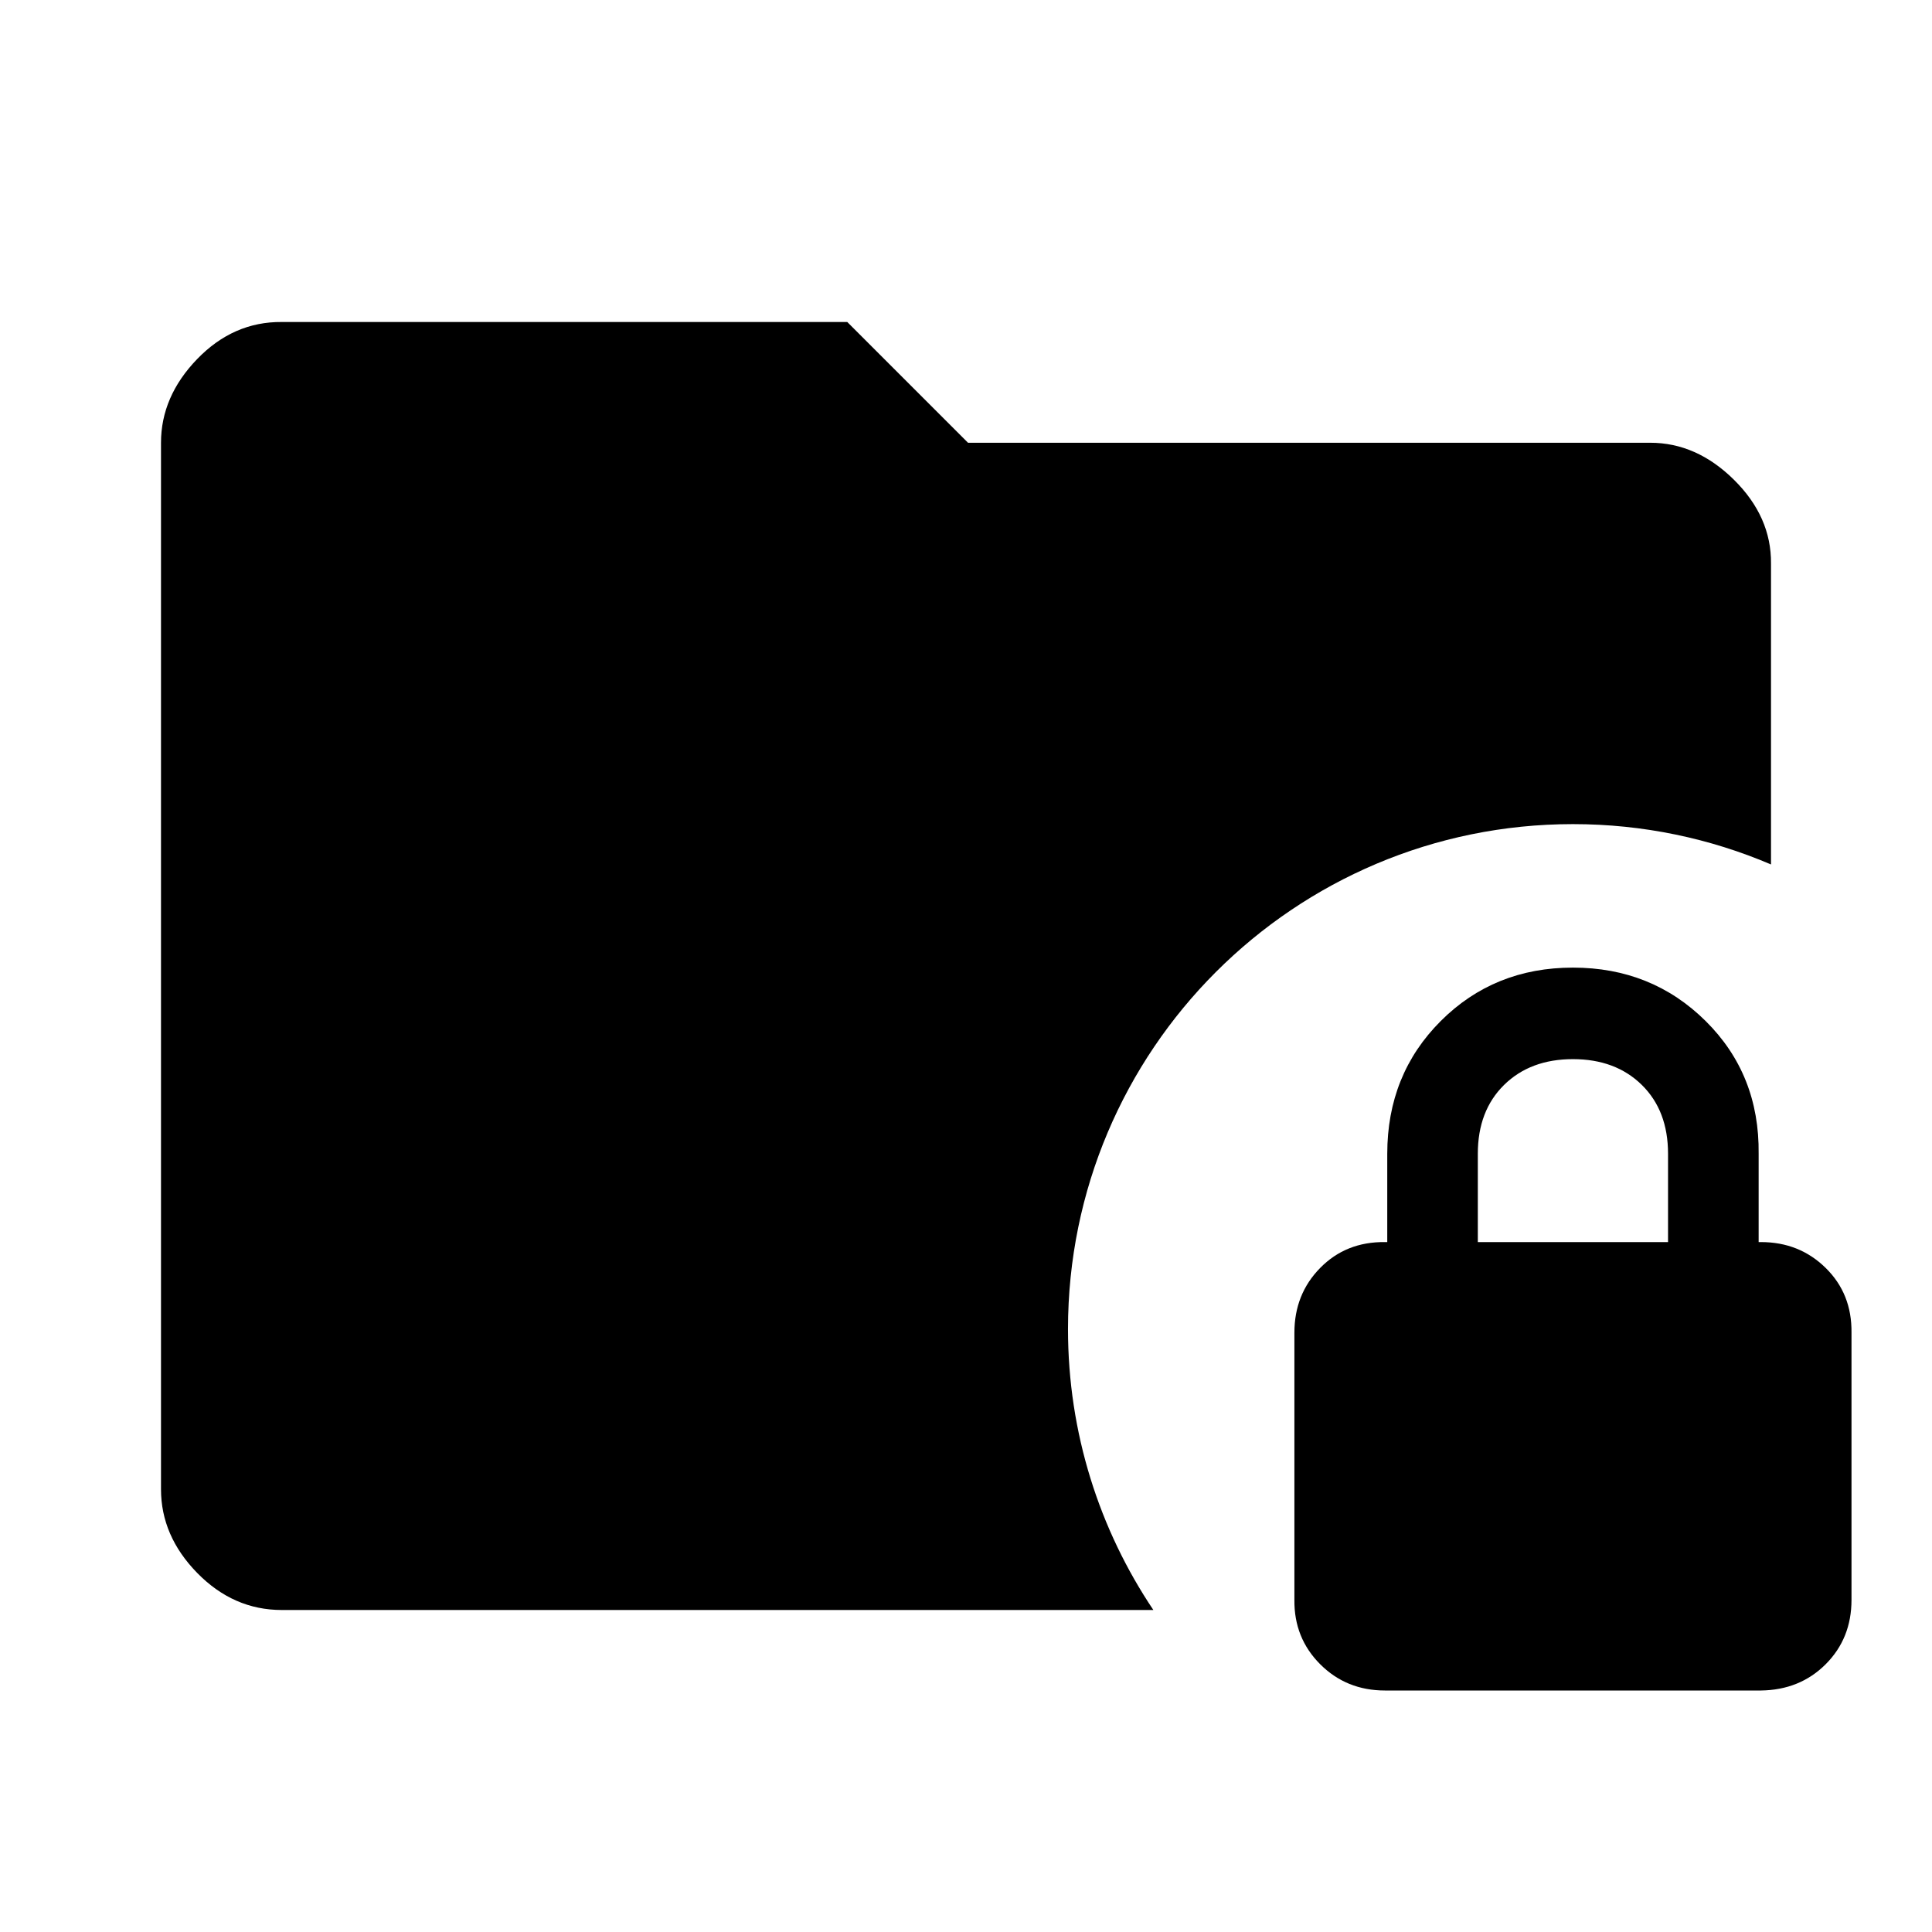
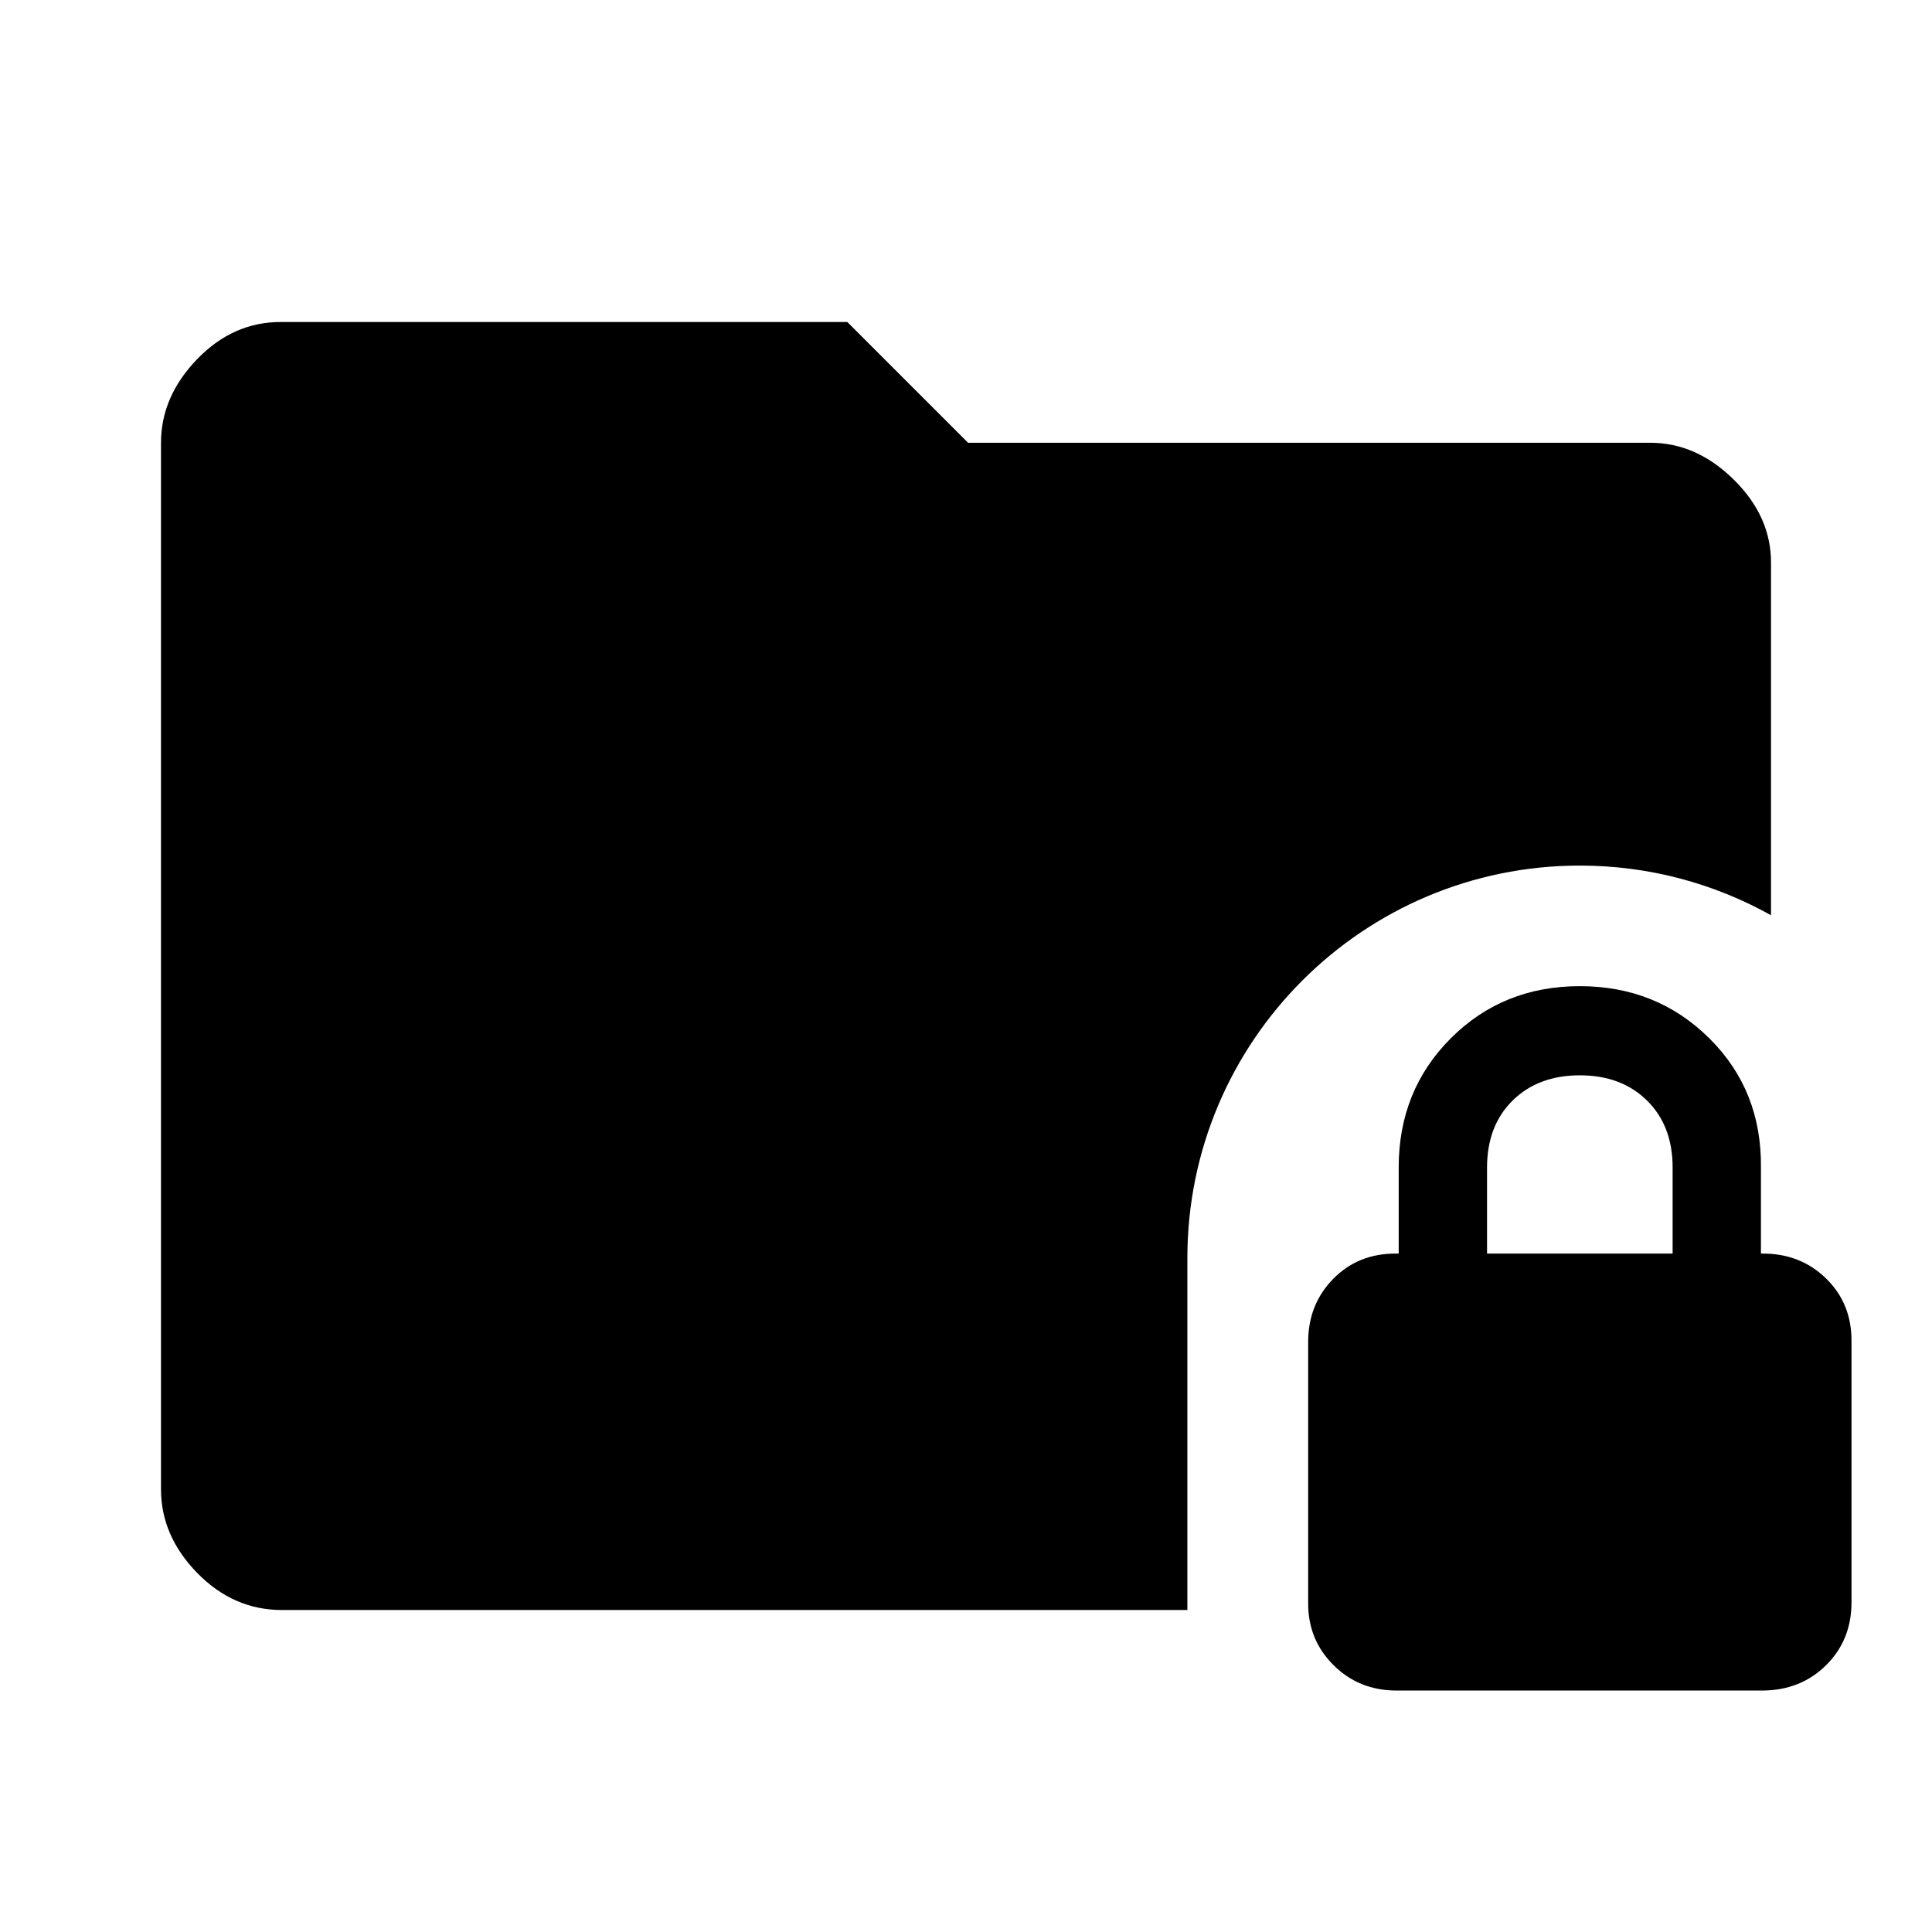
<svg xmlns="http://www.w3.org/2000/svg" width="48" height="48" viewBox="0 0 48 48" fill="none">
-   <path d="M39.079 24.04C40.385 24.04 41.484 24.483 42.377 25.368C43.27 26.253 43.708 27.352 43.693 28.665V30.859H43.749C44.387 30.859 44.923 31.073 45.358 31.501C45.794 31.929 46.008 32.465 46 33.11V39.749C46 40.387 45.786 40.92 45.358 41.348C44.931 41.775 44.394 41.992 43.749 42H34.409C33.772 42 33.235 41.783 32.8 41.348C32.365 40.913 32.152 40.379 32.159 39.749V33.11C32.159 32.473 32.372 31.936 32.8 31.501C33.227 31.066 33.764 30.852 34.409 30.859H34.466V28.665C34.466 27.352 34.909 26.253 35.794 25.368C36.679 24.483 37.774 24.04 39.079 24.04ZM39.079 26.314C38.374 26.314 37.804 26.527 37.369 26.954C36.934 27.382 36.716 27.952 36.716 28.665V30.859H41.442V28.665C41.442 27.952 41.225 27.382 40.79 26.954C40.355 26.527 39.784 26.314 39.079 26.314Z" fill-rule="evenodd" clip-rule="evenodd" fill="black" />
-   <path d="M24.05 11H41C41.766 11 42.46 11.307 43.08 11.92C43.7 12.533 44.007 13.227 44 14V21.477C42.489 20.832 40.826 20.475 39.079 20.475C32.151 20.475 26.534 26.091 26.534 33.02C26.534 35.603 27.316 38.004 28.655 40H7C6.2 40 5.499 39.692 4.899 39.079C4.3 38.466 4 37.773 4 37V11C4 10.234 4.3 9.54 4.899 8.92C5.499 8.3 6.2 7.993 7 8H21.05L24.05 11Z" fill="black" />
+   <path d="M39.251 24.501C40.524 24.501 41.595 24.933 42.466 25.795C43.336 26.657 43.764 27.728 43.75 29.007V31.145H43.805C44.427 31.145 44.951 31.354 45.375 31.77C45.799 32.187 46.007 32.71 46 33.339V39.809C46 40.43 45.792 40.949 45.375 41.365C44.958 41.782 44.434 41.994 43.805 42.001H34.696C34.074 42.001 33.55 41.789 33.126 41.365C32.702 40.941 32.494 40.422 32.501 39.809V33.339C32.501 32.718 32.709 32.194 33.126 31.77C33.543 31.347 34.067 31.138 34.696 31.145H34.75V29.007C34.75 27.728 35.183 26.657 36.046 25.795C36.909 24.932 37.978 24.501 39.251 24.501ZM39.251 26.716C38.563 26.716 38.006 26.924 37.582 27.341C37.158 27.757 36.946 28.313 36.945 29.007V31.145H41.556V29.007C41.556 28.313 41.342 27.757 40.918 27.341C40.494 26.924 39.938 26.716 39.251 26.716Z" fill-rule="evenodd" clip-rule="evenodd" fill="black" />
+   <path d="M24.051 11H41C41.767 11 42.46 11.308 43.08 11.921C43.7 12.534 44.007 13.227 44 14V22.739C42.595 21.954 40.975 21.505 39.251 21.505C33.866 21.505 29.5 25.87 29.5 31.255V40H7C6.2 40 5.5 39.693 4.9 39.08C4.301 38.467 4 37.773 4 37V11C4 10.234 4.301 9.541 4.9 8.921C5.5 8.301 6.2 7.993 7 8H21.051L24.051 11Z" fill="black" />
</svg>
